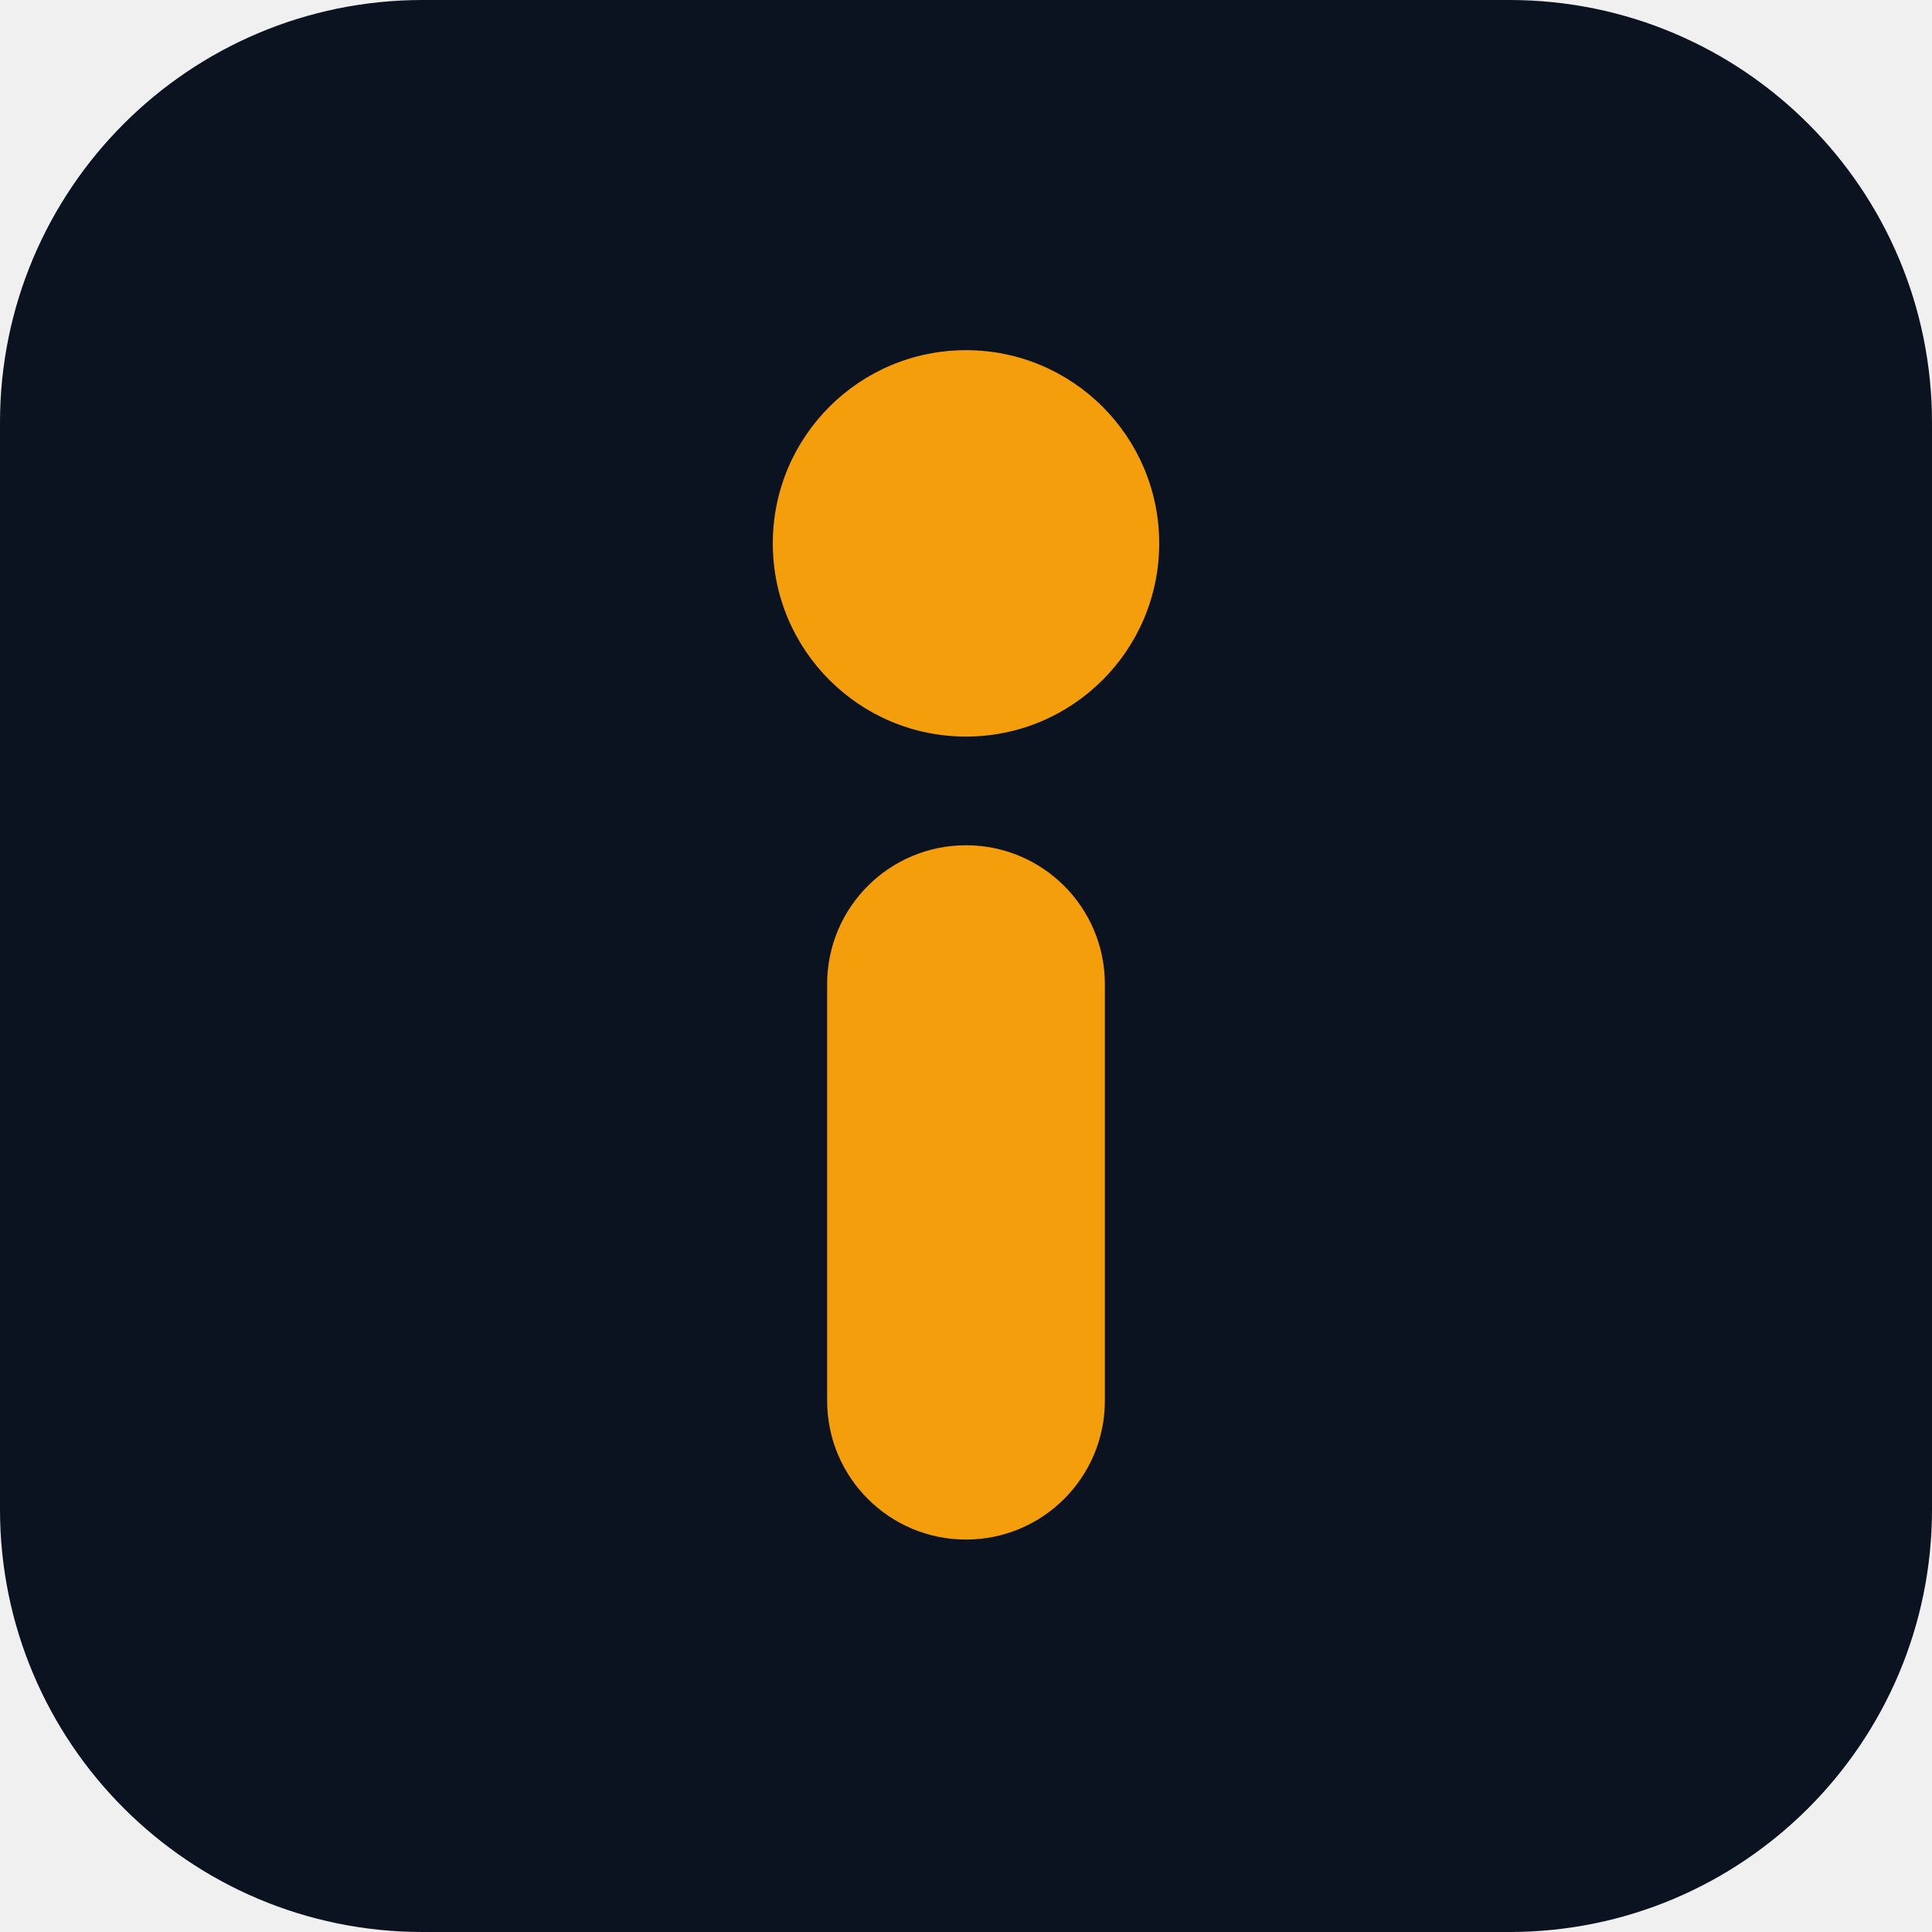
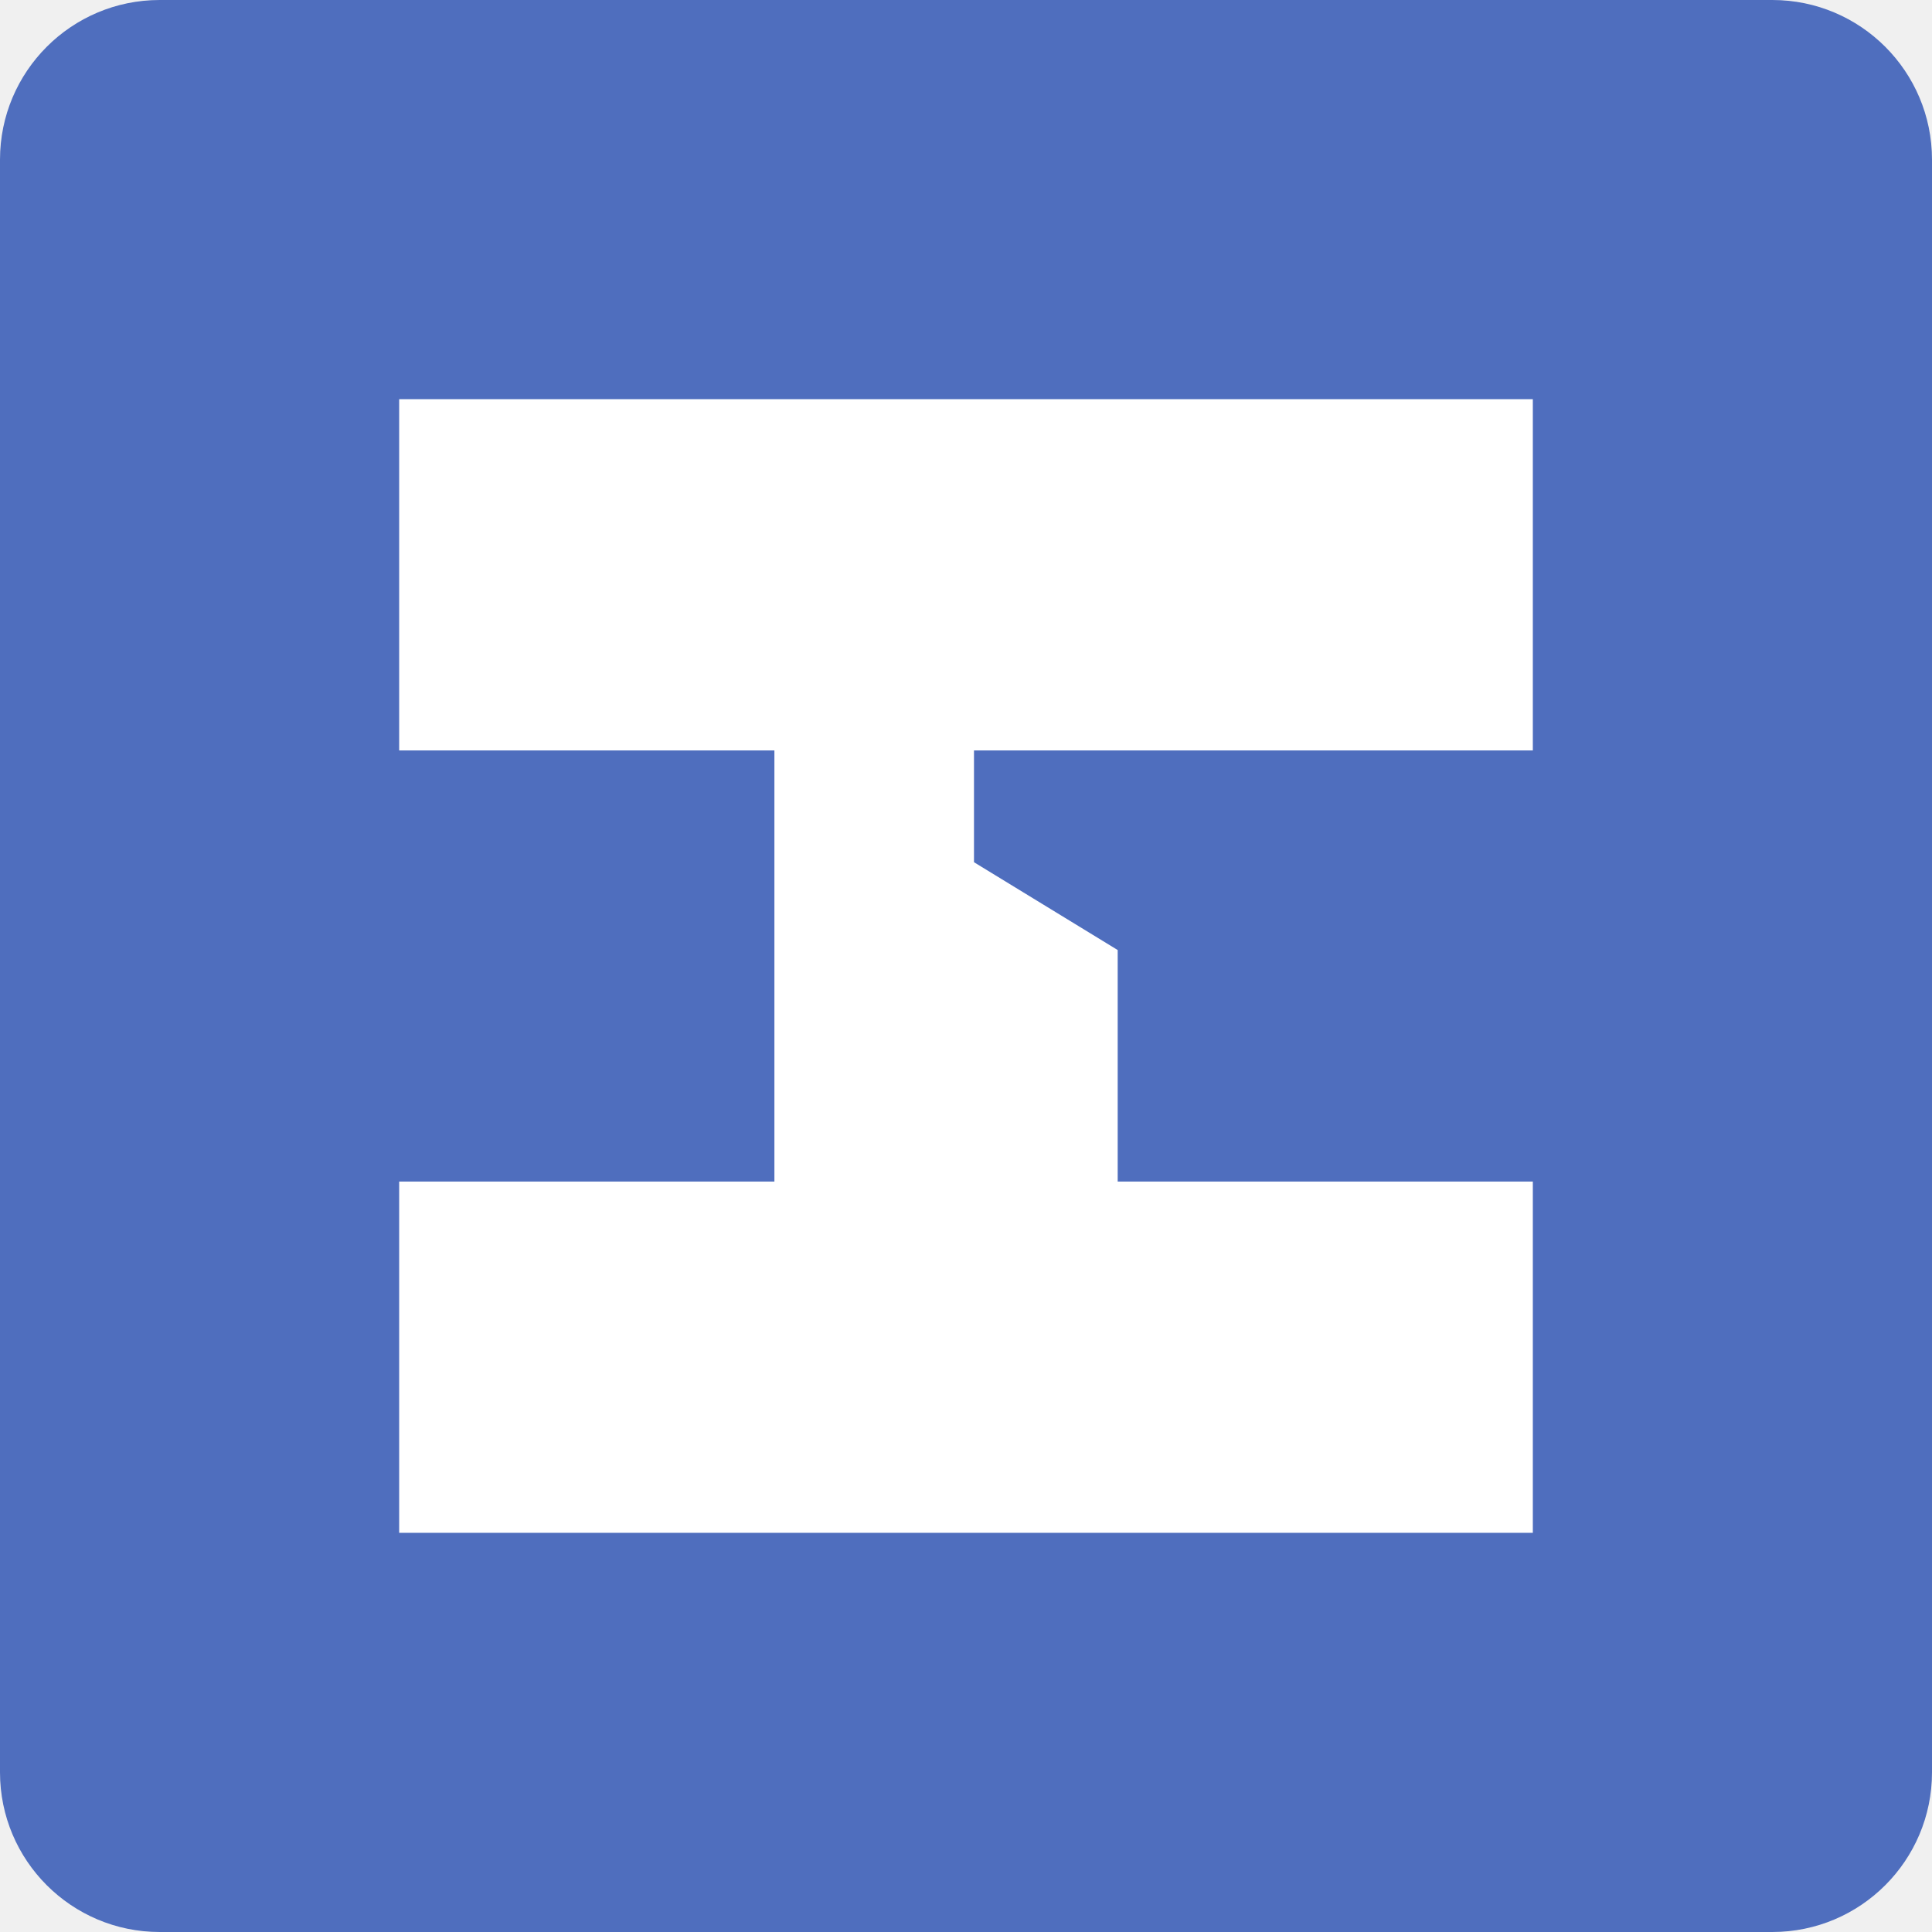
- <svg xmlns="http://www.w3.org/2000/svg" viewBox="0 0 32 32">
-   <rect width="32" height="32" rx="7" fill="#0b1220" />
-   <circle cx="16" cy="9" r="3.2" fill="#f59e0b" />
-   <rect x="13.7" y="14" width="4.6" height="11.5" rx="2.3" fill="#f59e0b" />
+ <svg xmlns="http://www.w3.org/2000/svg" viewBox="0 0 121 121">
+   <rect width="121" height="121" rx="10" fill="#4f6ebe" />
+   <path d="M25 25H96V47H61V54L70 59.5V74H96V96H25V74H48.5V47H25Z" fill="#fff" />
</svg>
